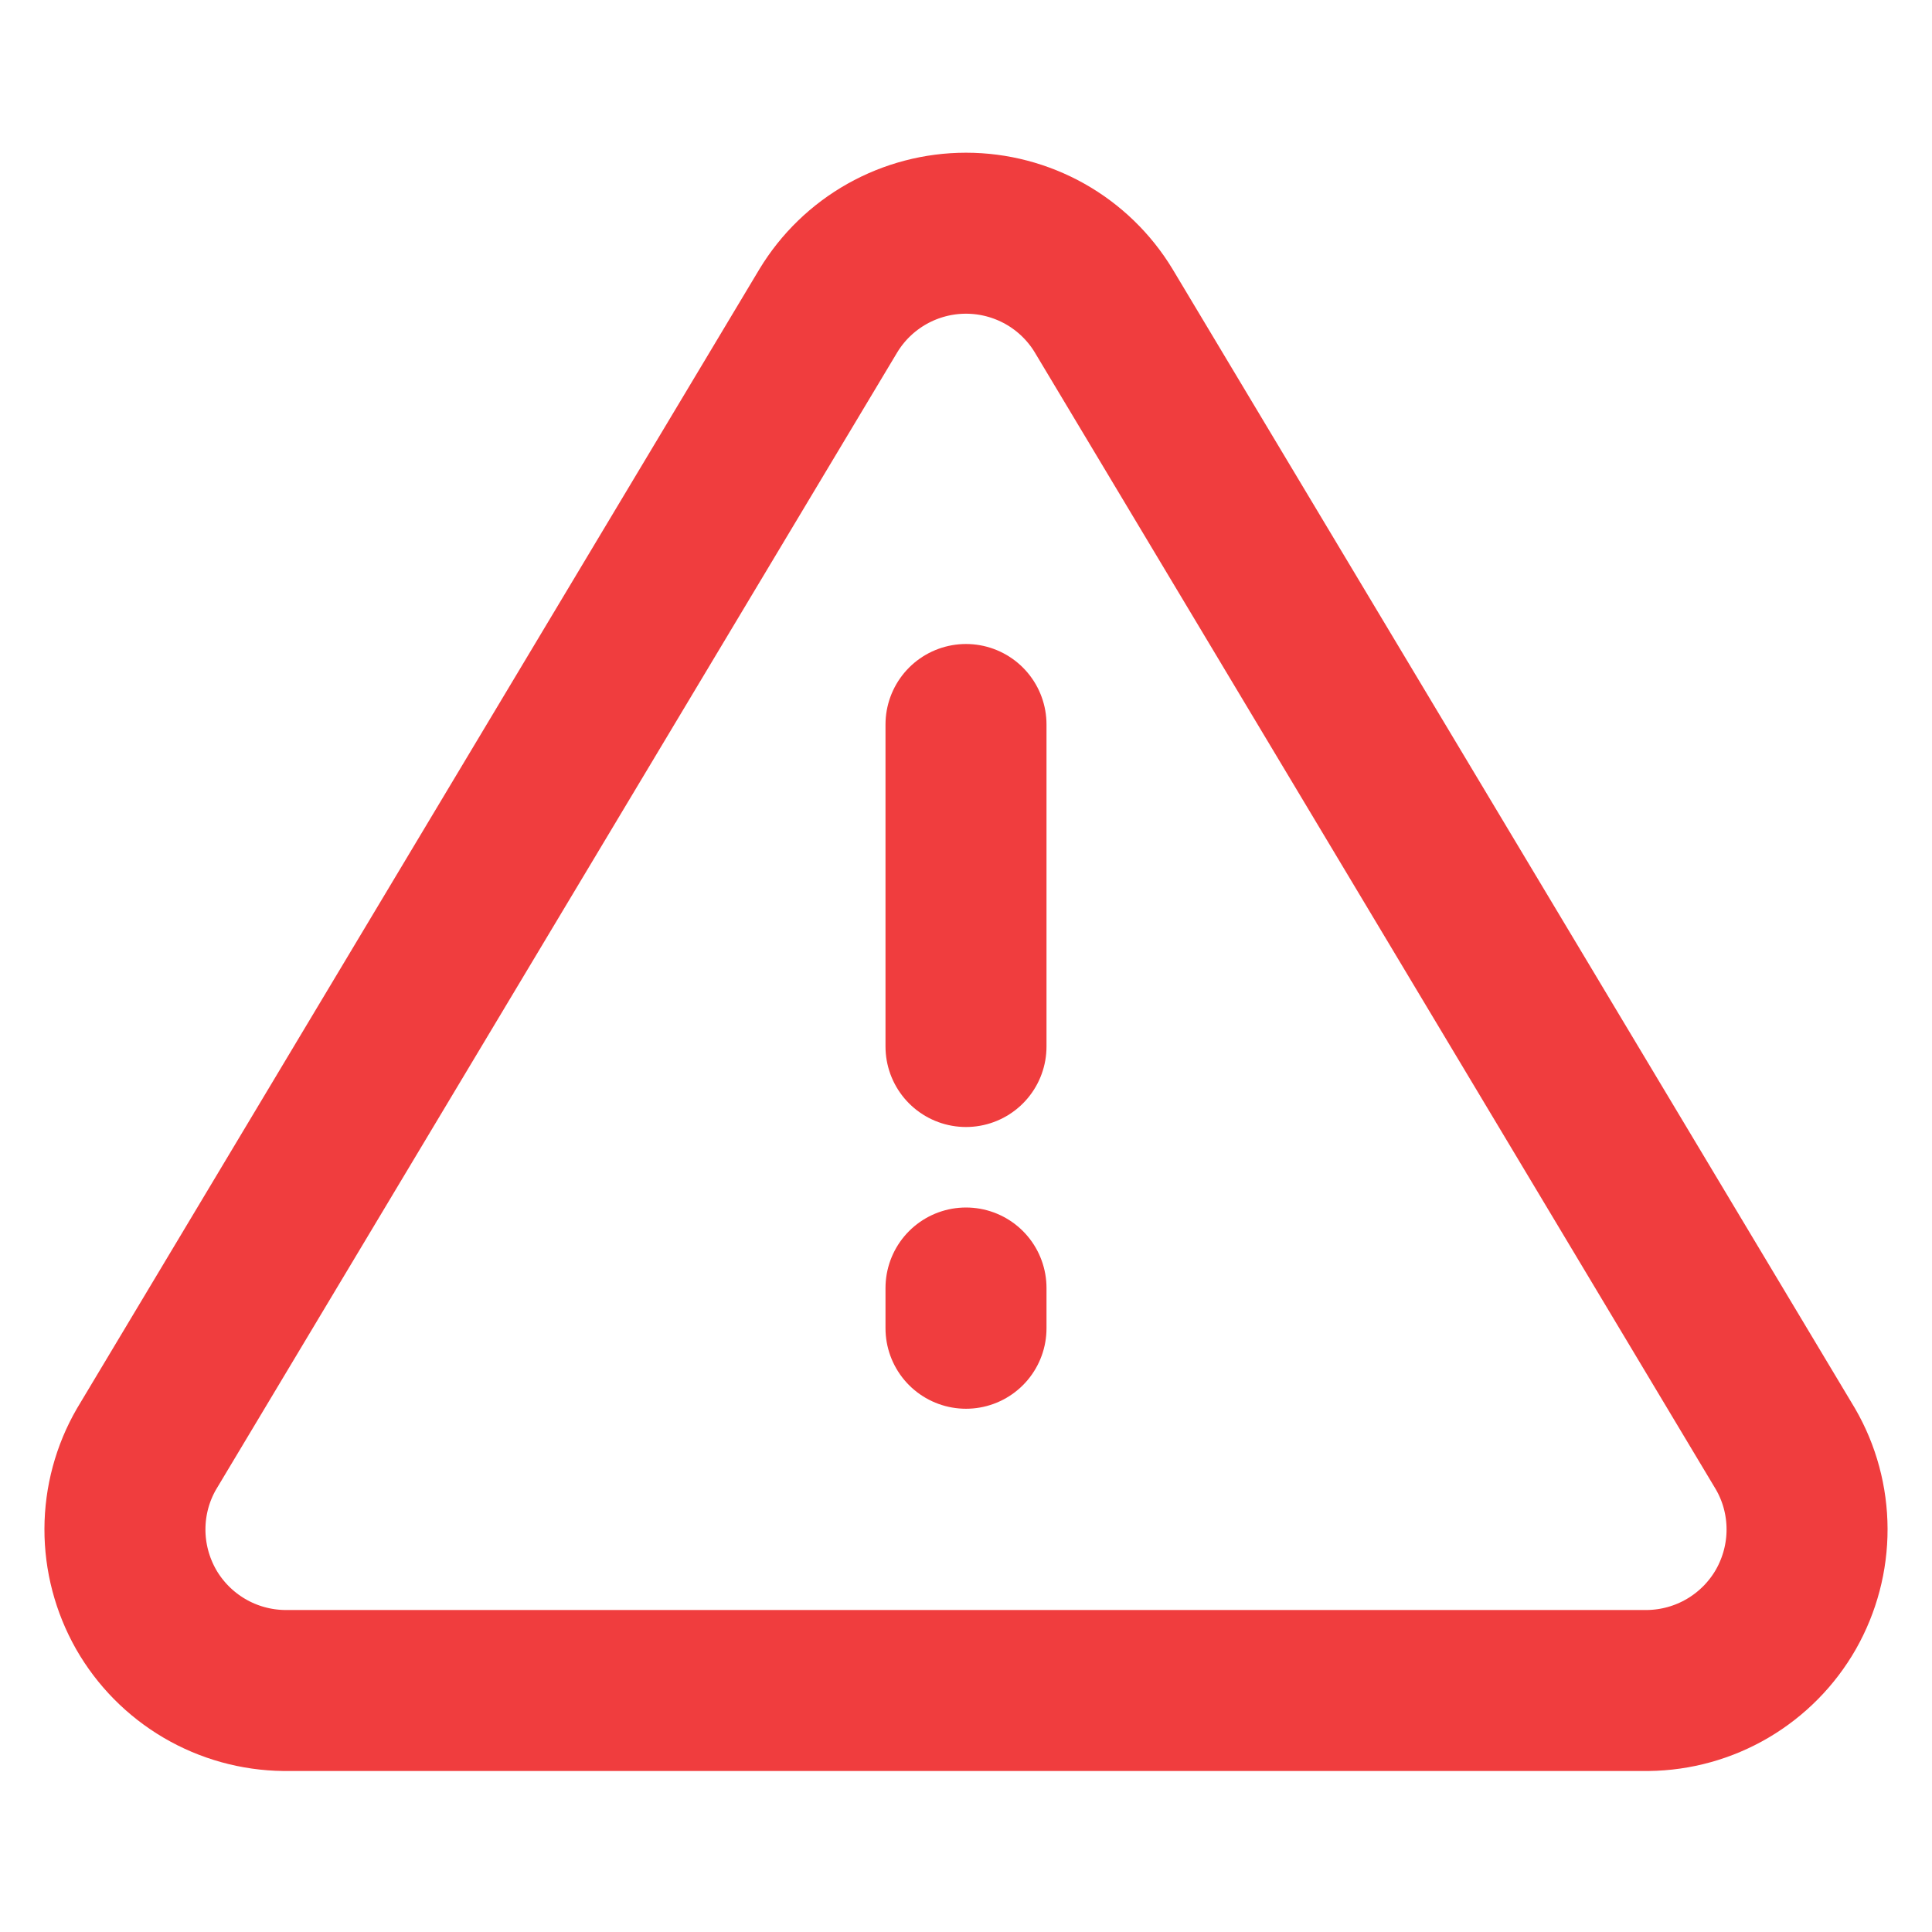
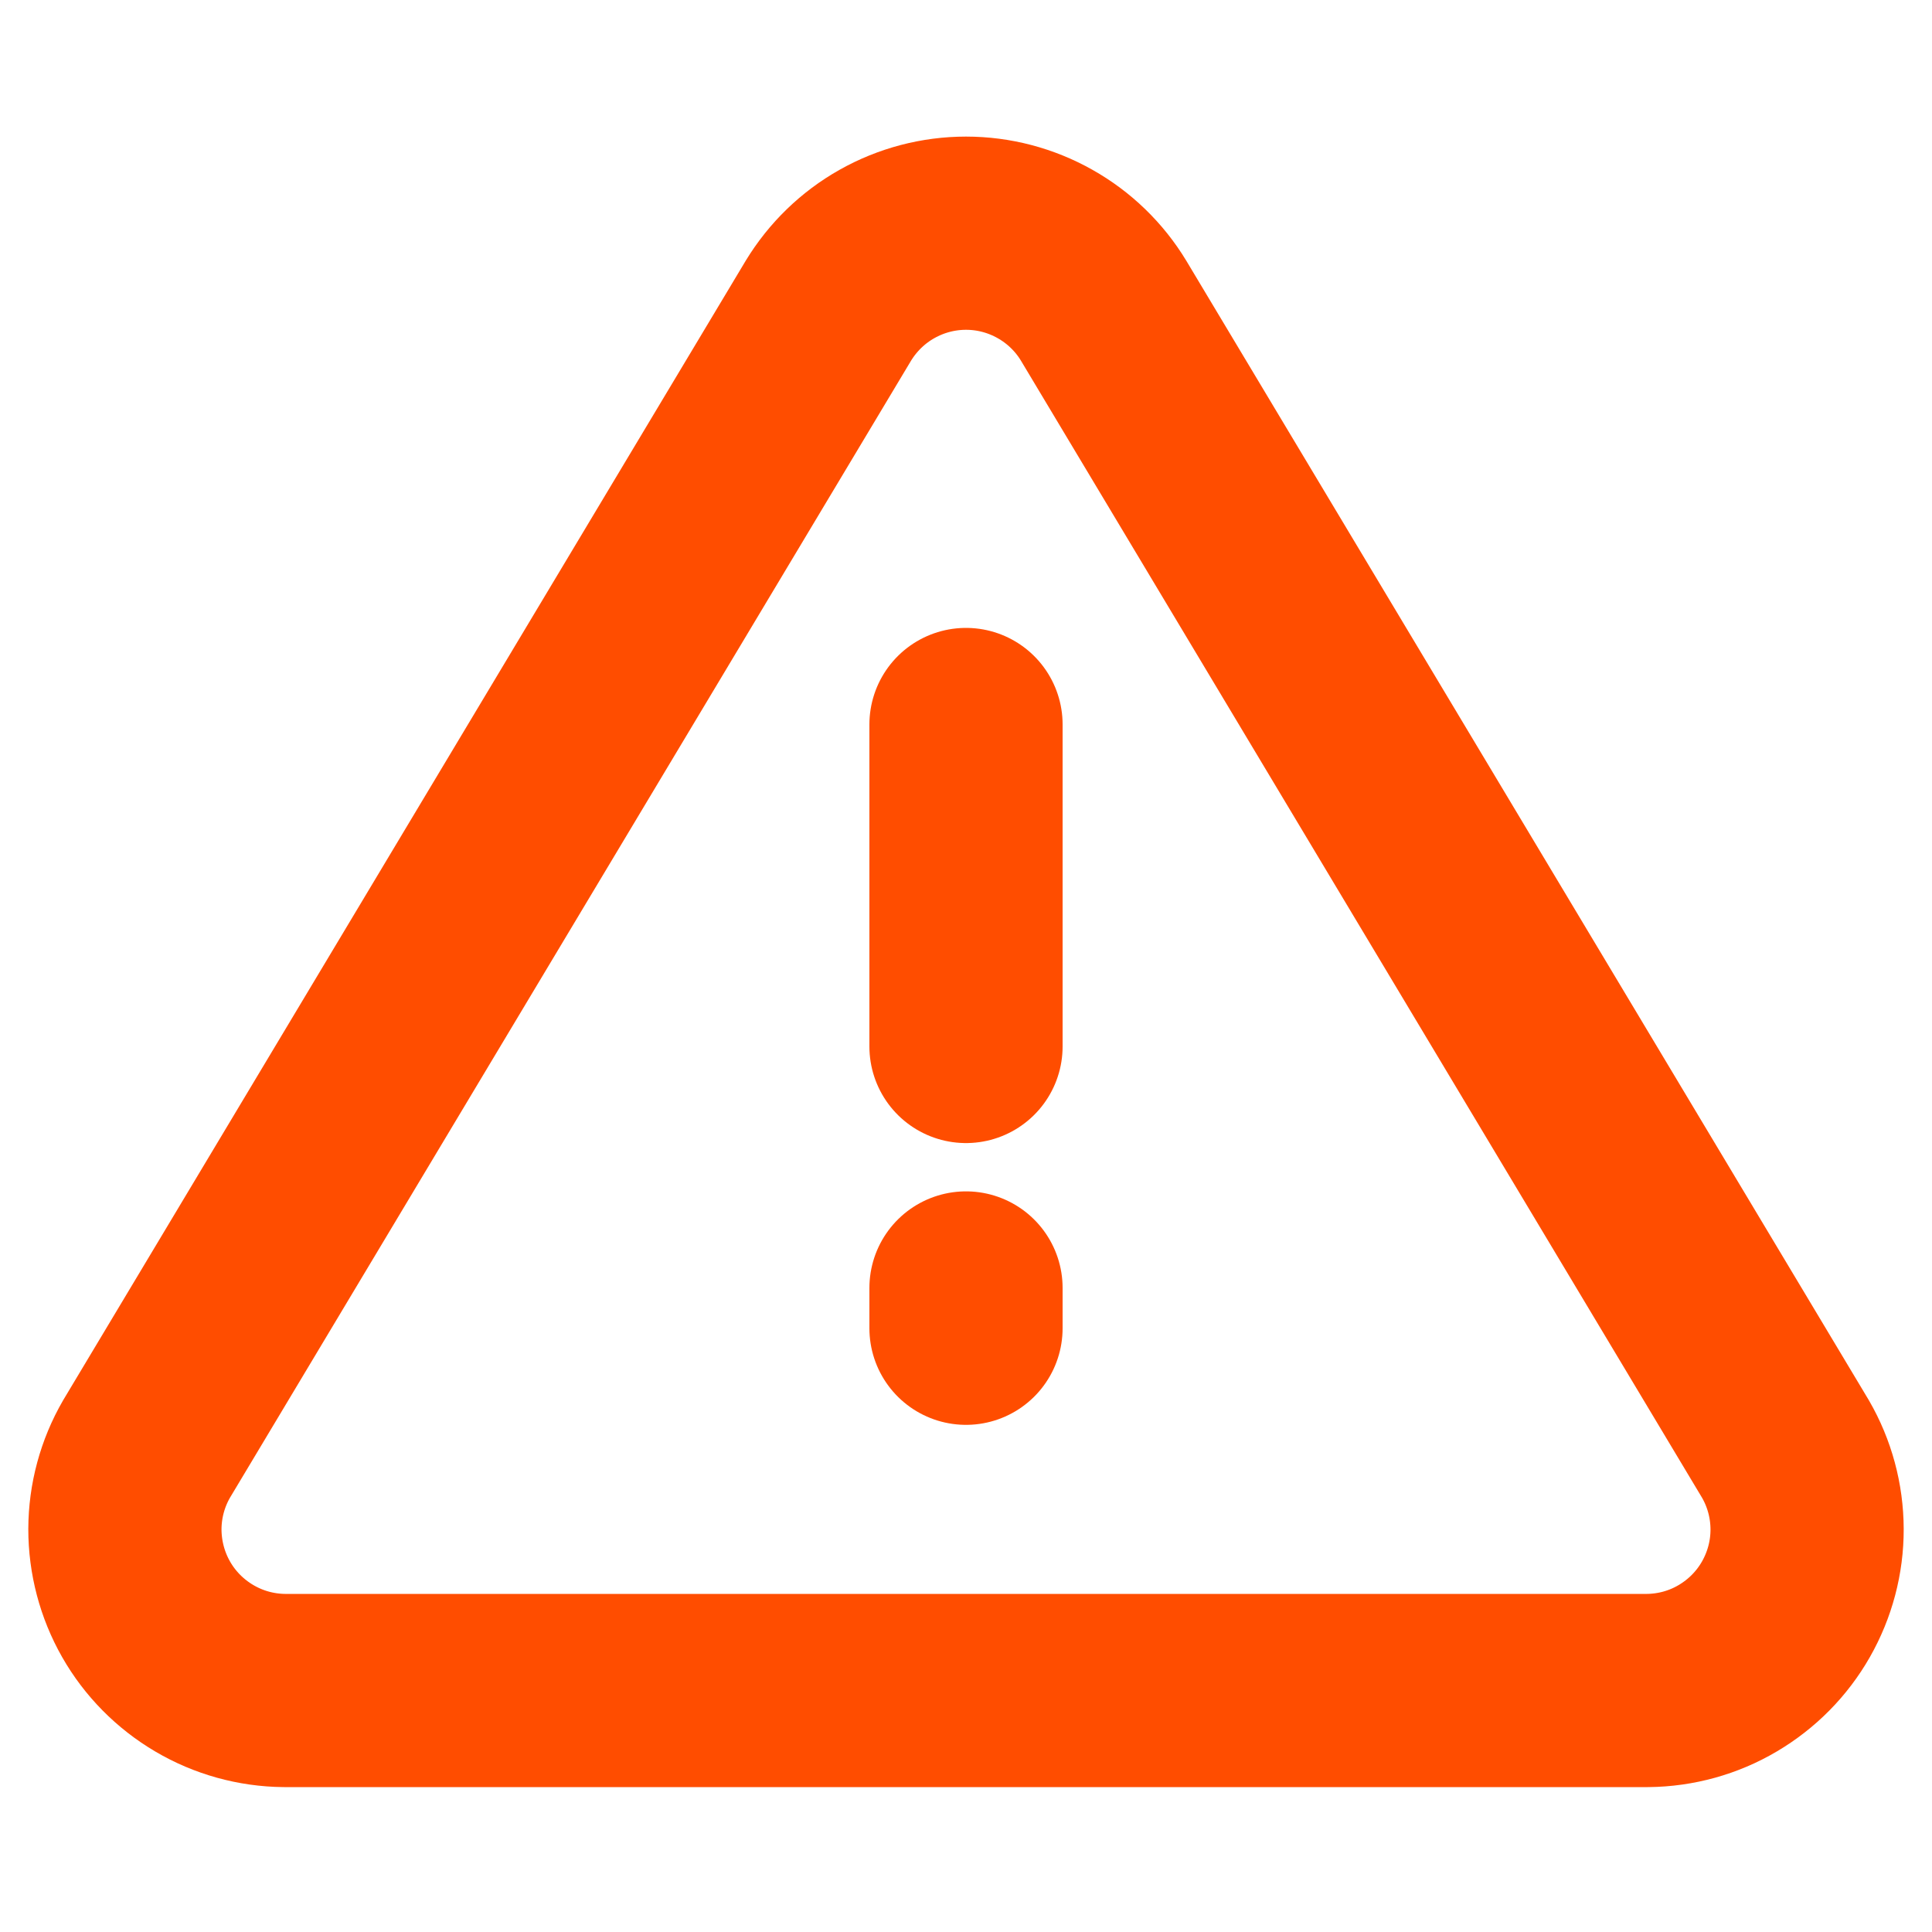
- <svg xmlns="http://www.w3.org/2000/svg" width="24" height="24" viewBox="0 0 24 24" fill="none">
-   <path d="M10.29 3.86L1.82 18C1.645 18.302 1.553 18.645 1.552 18.994C1.551 19.344 1.642 19.687 1.814 19.991C1.987 20.294 2.237 20.547 2.538 20.724C2.839 20.901 3.181 20.996 3.53 21H20.47C20.819 20.996 21.161 20.901 21.462 20.724C21.763 20.547 22.013 20.294 22.186 19.991C22.358 19.687 22.449 19.344 22.448 18.994C22.447 18.645 22.355 18.302 22.18 18L13.71 3.86C13.532 3.566 13.281 3.323 12.981 3.154C12.682 2.986 12.344 2.897 12 2.897C11.656 2.897 11.318 2.986 11.019 3.154C10.719 3.323 10.468 3.566 10.29 3.86V3.86Z" stroke="#f03d3e" stroke-width="2" stroke-linecap="round" stroke-linejoin="round" />
-   <path d="M12 9V13" stroke="#f03d3e" stroke-width="2" stroke-linecap="round" stroke-linejoin="round" />
-   <path d="M12 16V16.5" stroke="#f03d3e" stroke-width="2" stroke-linecap="round" stroke-linejoin="round" />
+ <svg xmlns="http://www.w3.org/2000/svg" width="20" height="20" viewBox="0 0 20 20" fill="none">
+   <path d="M8.575 3.217L1.517 15C1.371 15.252 1.294 15.538 1.293 15.829C1.293 16.12 1.368 16.406 1.512 16.659C1.656 16.912 1.864 17.122 2.115 17.27C2.366 17.418 2.651 17.497 2.942 17.5H17.058C17.349 17.497 17.635 17.418 17.885 17.27C18.136 17.122 18.344 16.912 18.488 16.659C18.632 16.406 18.708 16.12 18.707 15.829C18.706 15.538 18.629 15.252 18.483 15L11.425 3.217C11.277 2.972 11.067 2.769 10.818 2.629C10.568 2.488 10.287 2.414 10 2.414C9.714 2.414 9.432 2.488 9.182 2.629C8.933 2.769 8.724 2.972 8.575 3.217V3.217Z" stroke="#FF4D00" stroke-width="2" stroke-linecap="round" stroke-linejoin="round" />
+   <path d="M10 7.5V10.833" stroke="#FF4D00" stroke-width="2" stroke-linecap="round" stroke-linejoin="round" />
+   <path d="M10 13.333V13.75" stroke="#FF4D00" stroke-width="2" stroke-linecap="round" stroke-linejoin="round" />
</svg>
